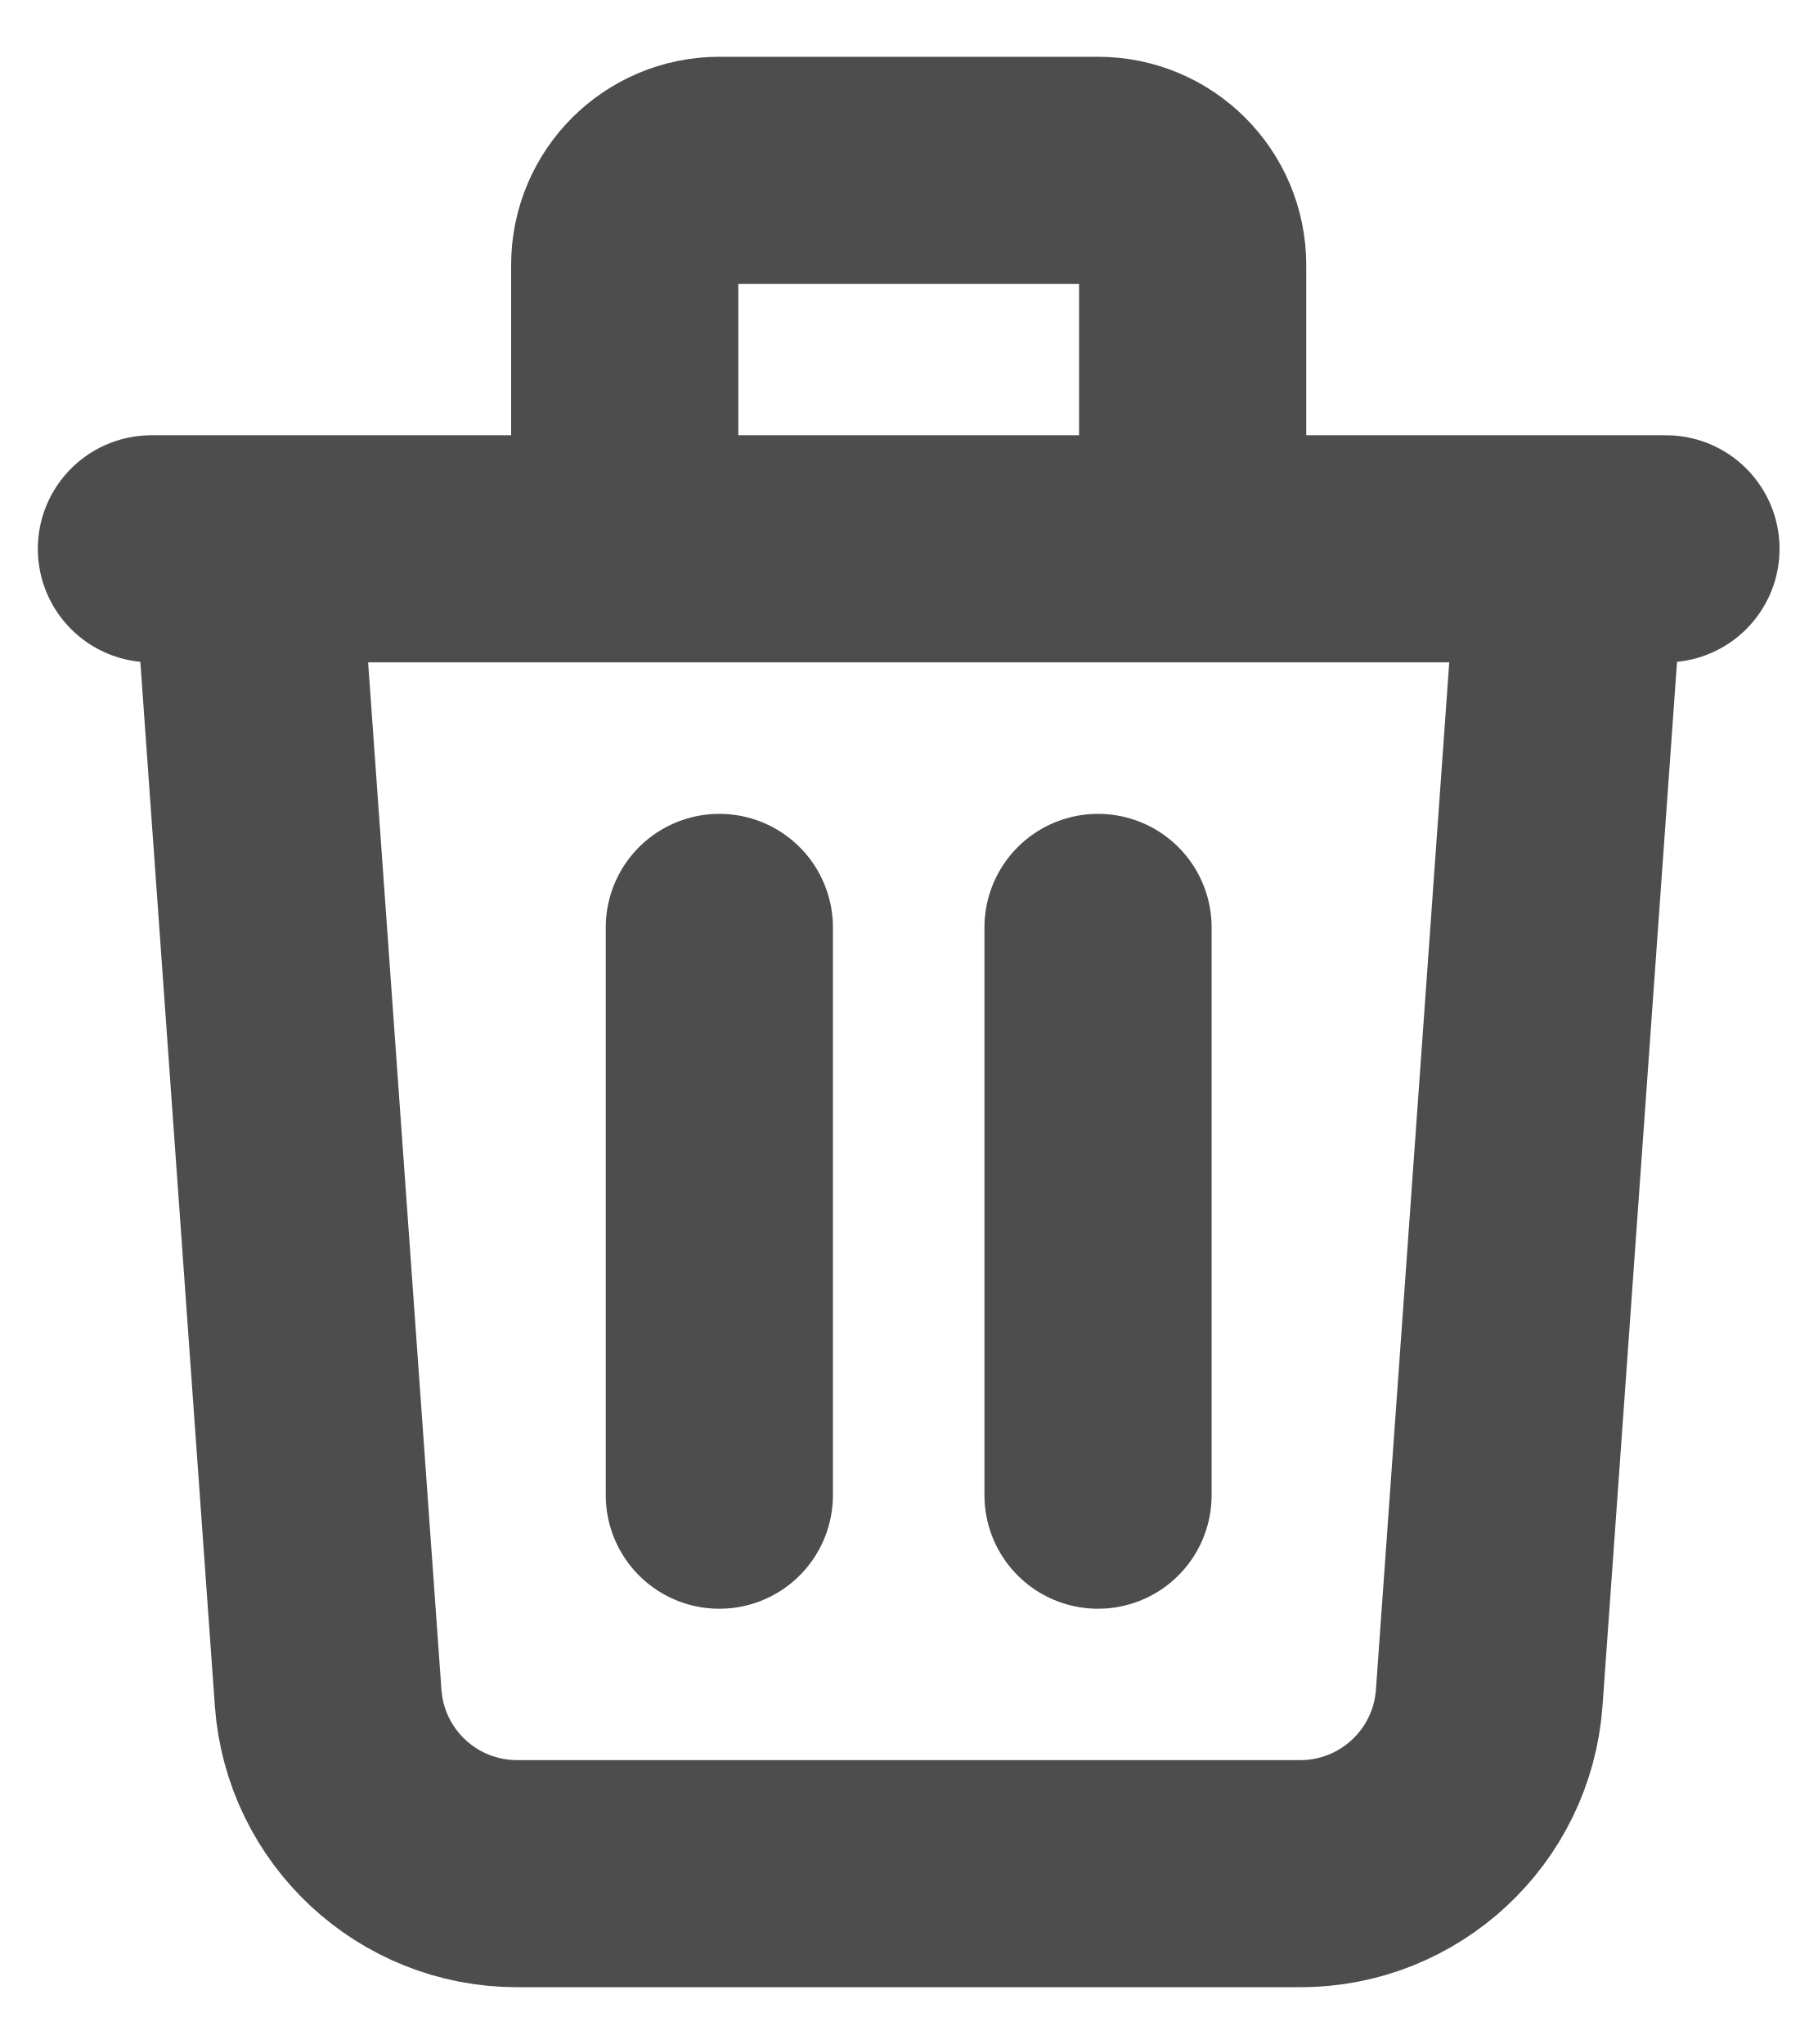
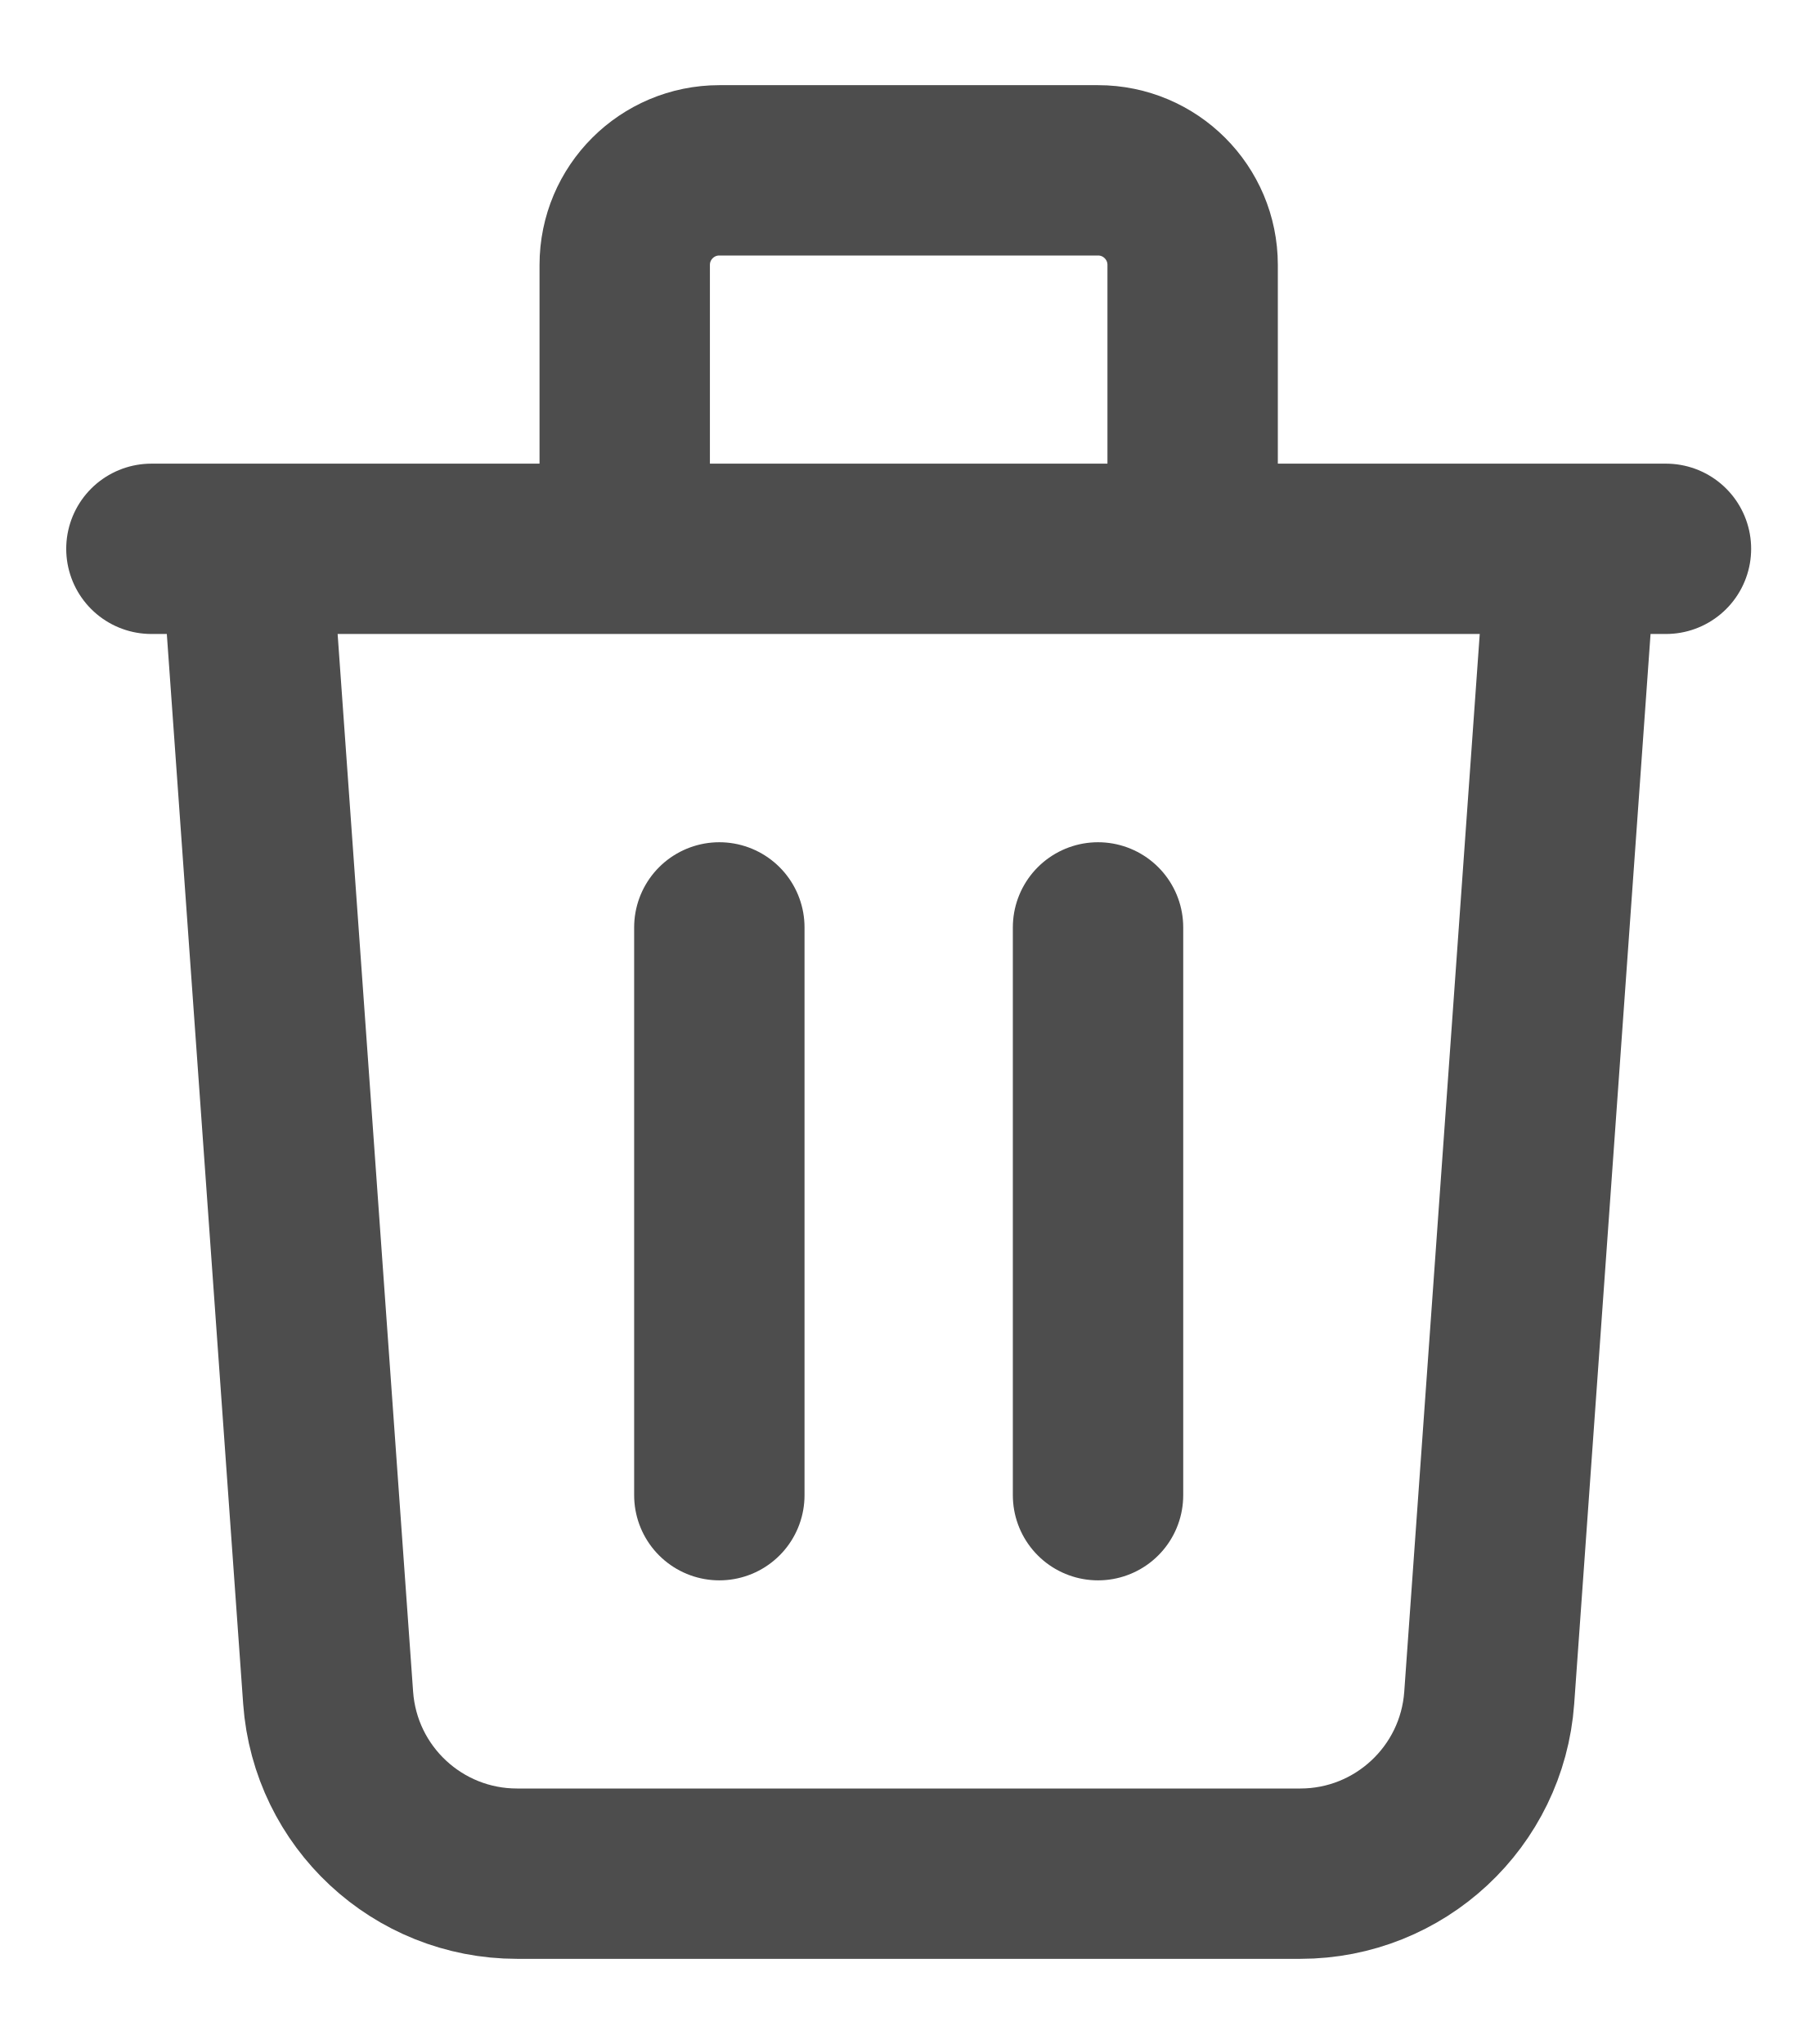
<svg xmlns="http://www.w3.org/2000/svg" width="16" height="18" viewBox="0 0 16 18" fill="none">
-   <path d="M13.833 4.833L13.111 14.952C13.048 15.824 12.322 16.5 11.448 16.5H4.552C3.677 16.5 2.952 15.824 2.889 14.952L2.167 4.833M6.333 8.167V13.167M9.667 8.167V13.167M10.5 4.833V2.333C10.5 1.873 10.127 1.5 9.667 1.5H6.333C5.873 1.5 5.5 1.873 5.5 2.333V4.833M1.333 4.833H14.667" stroke="#4D4D4D" stroke-width="2" stroke-linecap="round" stroke-linejoin="round" />
+   <path d="M13.833 4.833L13.111 14.952C13.048 15.824 12.322 16.5 11.448 16.5H4.552C3.677 16.5 2.952 15.824 2.889 14.952L2.167 4.833M6.333 8.167V13.167M9.667 8.167V13.167M10.5 4.833V2.333C10.5 1.873 10.127 1.5 9.667 1.5H6.333C5.873 1.5 5.5 1.873 5.5 2.333V4.833M1.333 4.833H14.667" stroke="#4D4D4D" stroke-width="1.5" stroke-linecap="round" stroke-linejoin="round" />
</svg>
